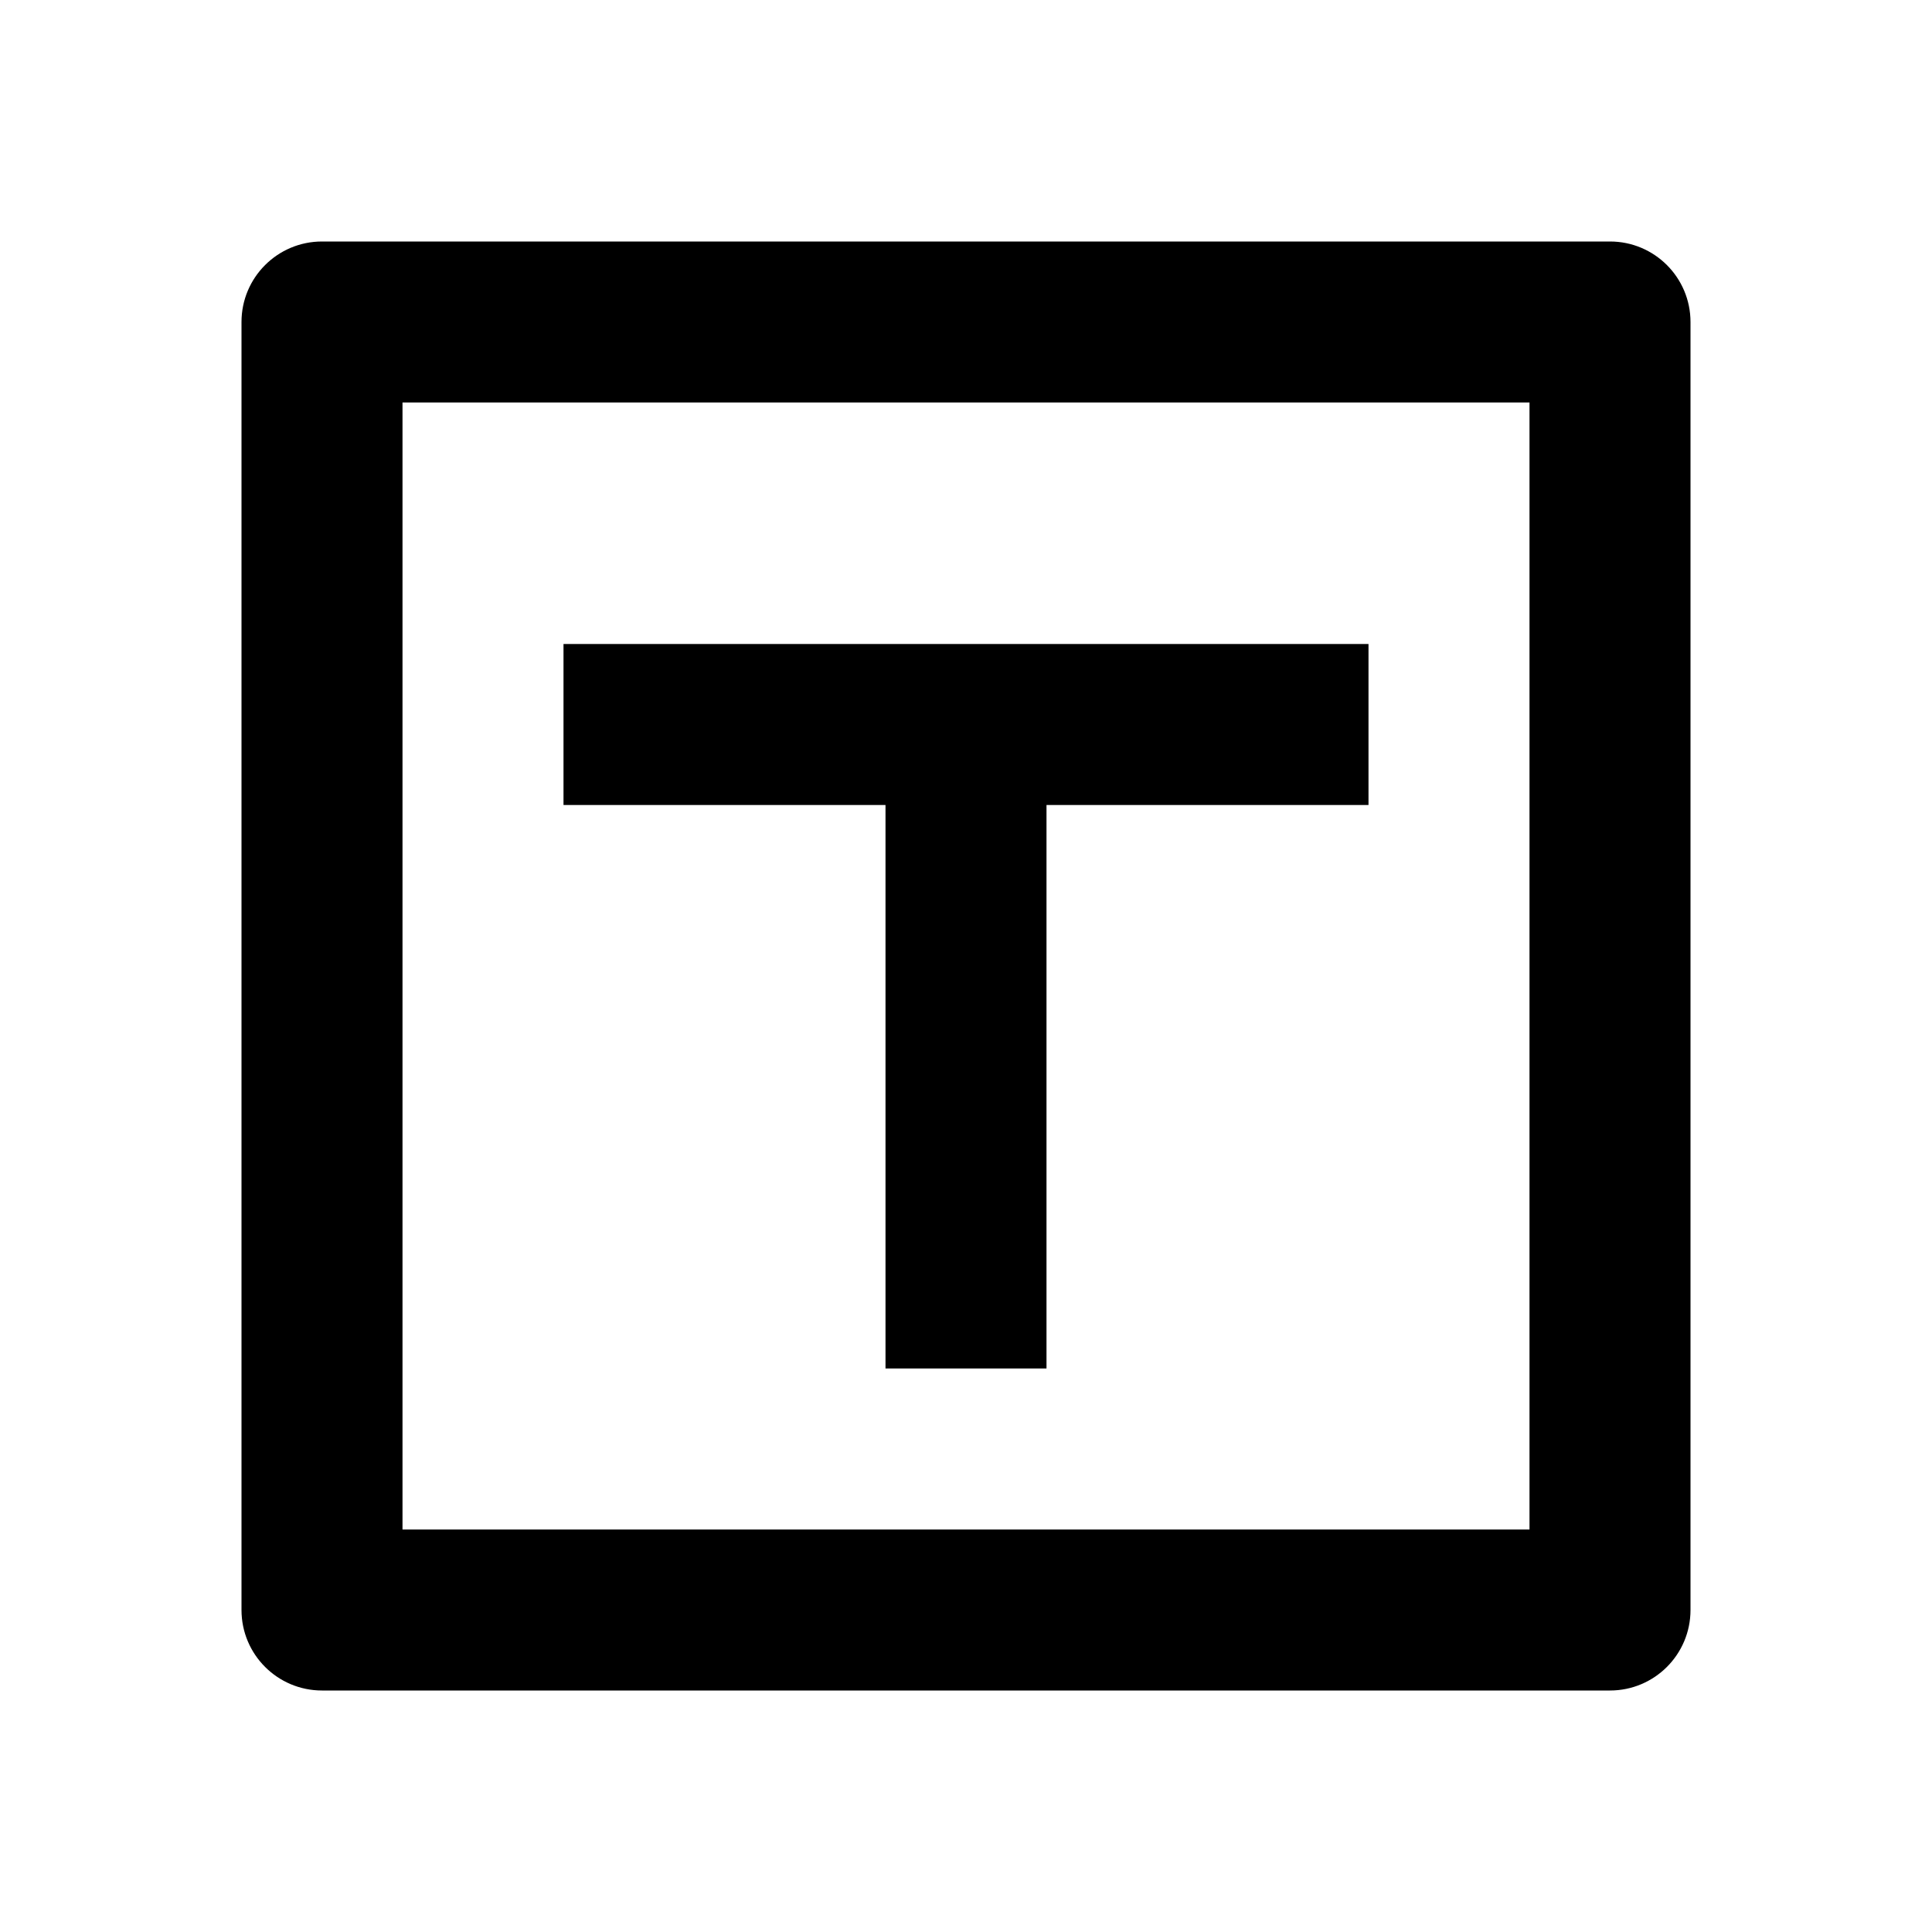
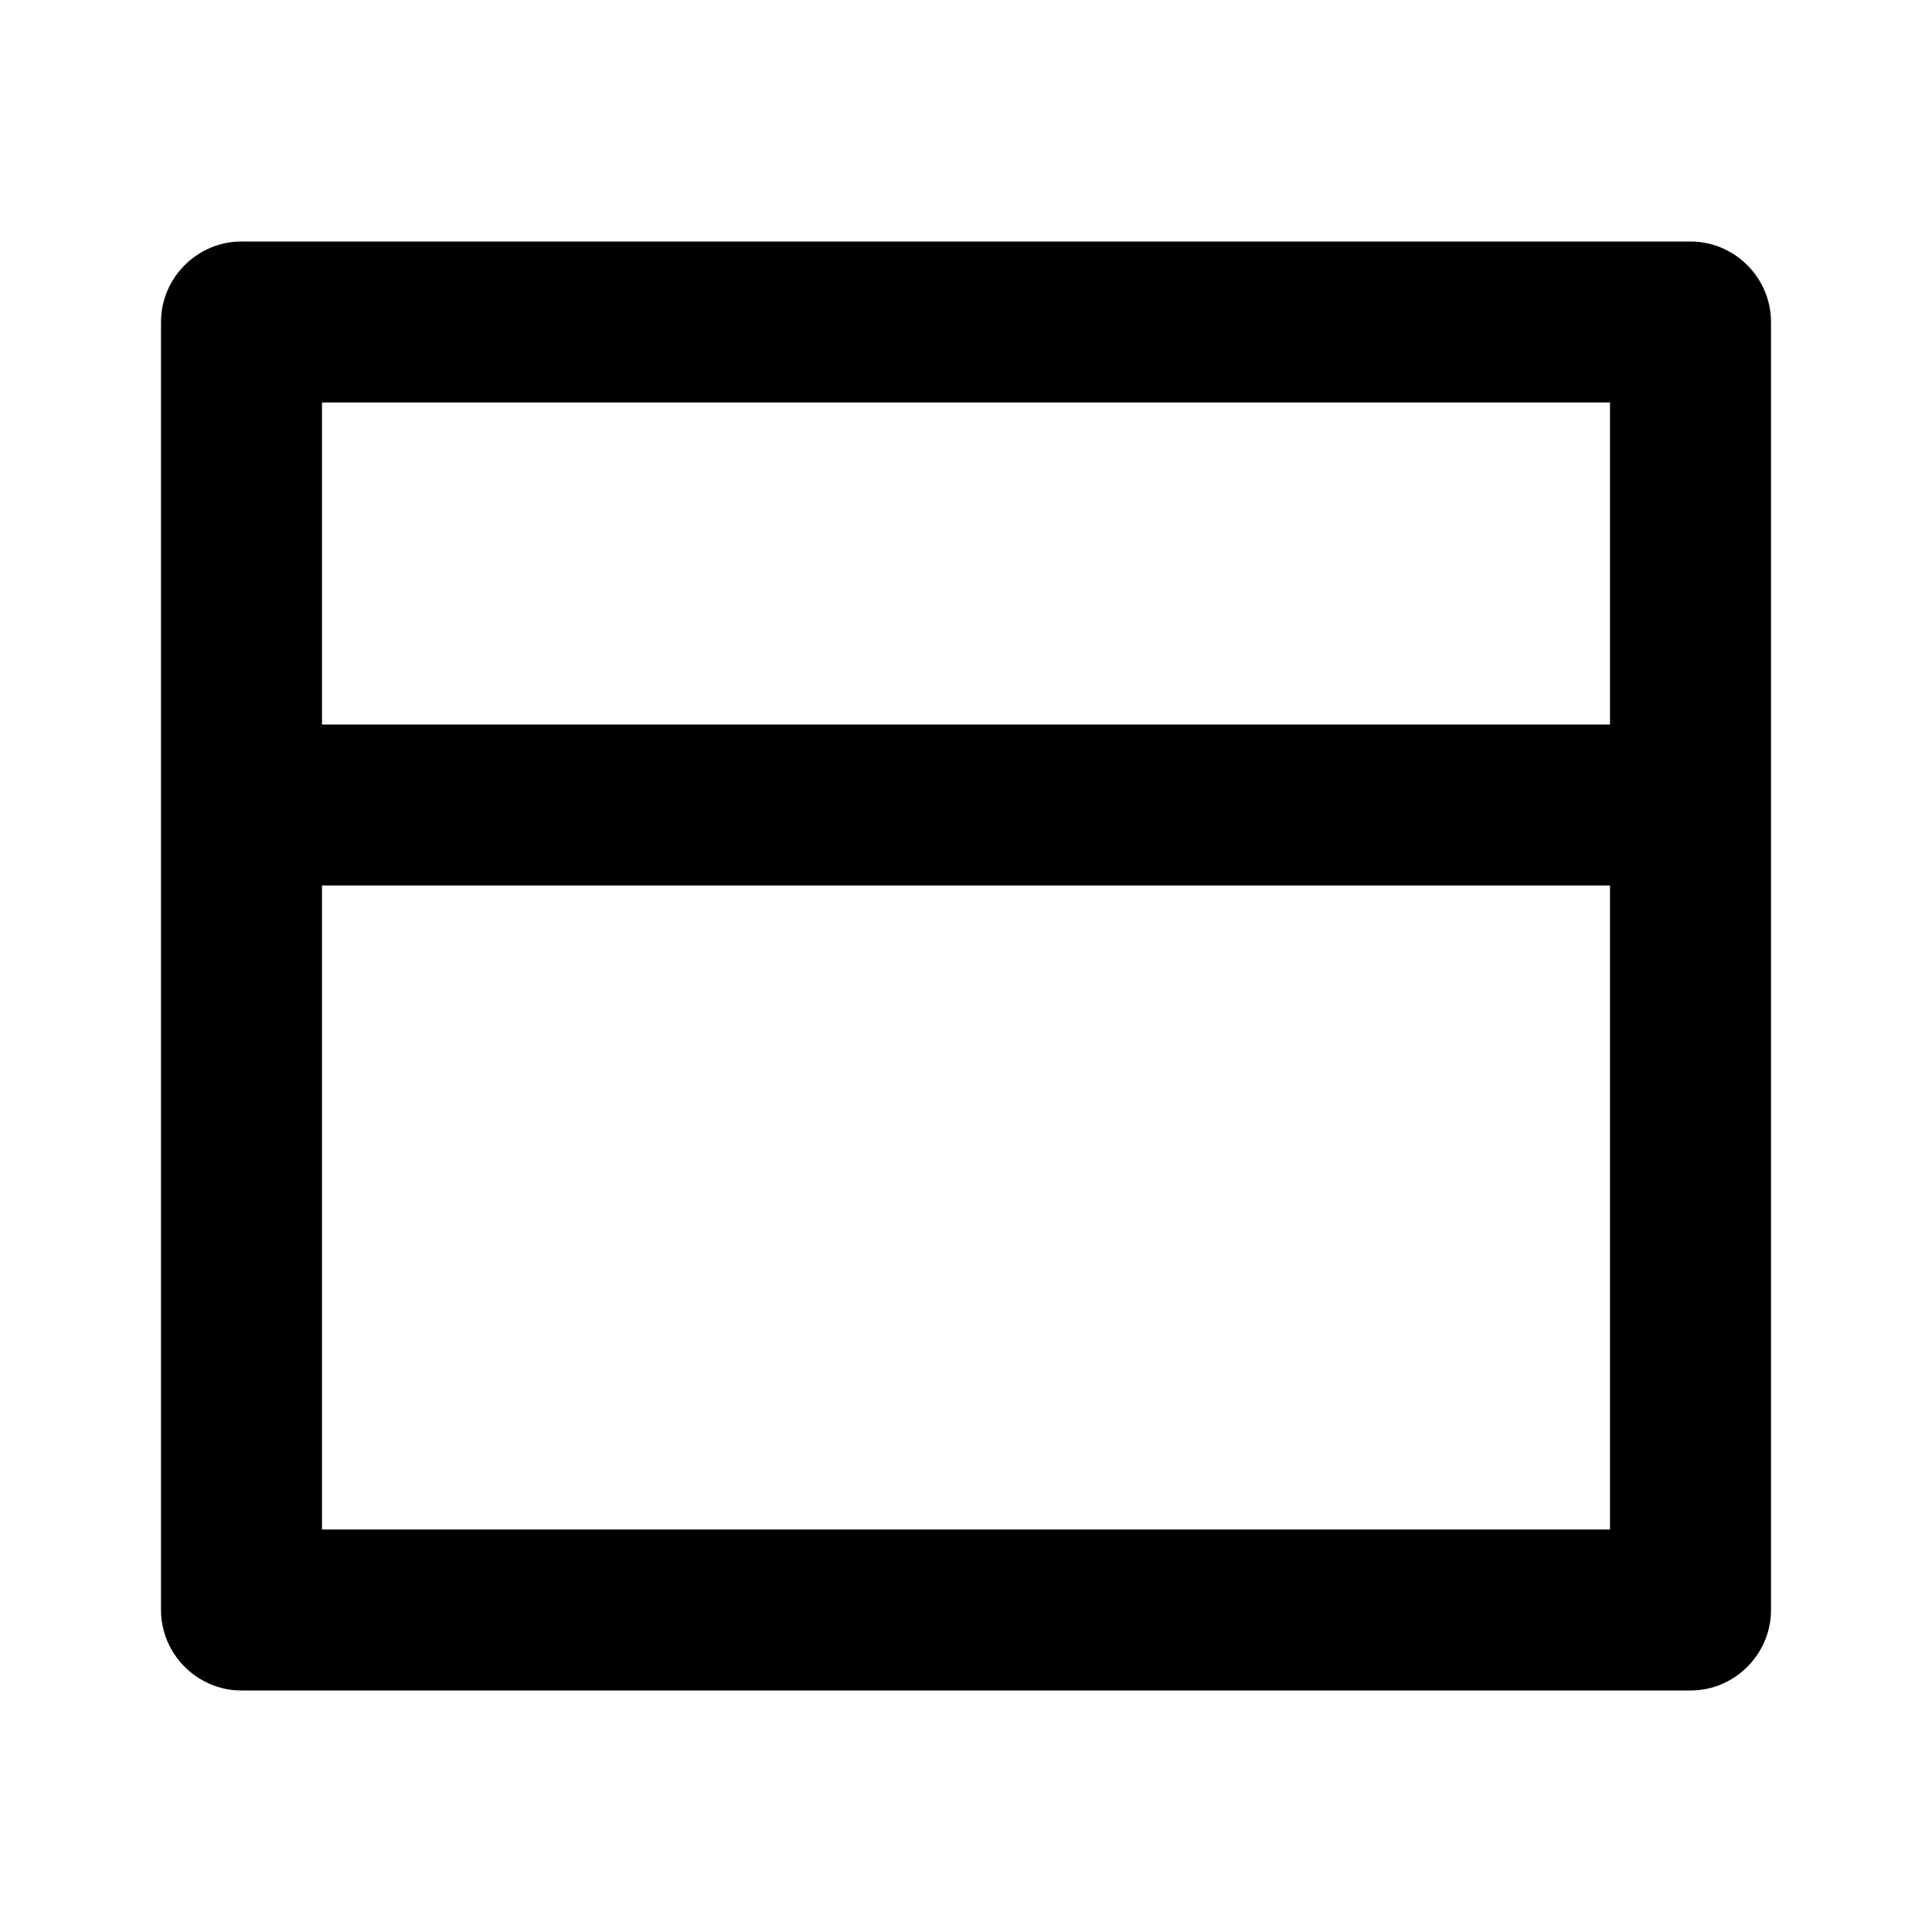
- <svg xmlns="http://www.w3.org/2000/svg" viewBox="0 0 24 24">
-   <g>
-     <path fill="none" d="M0 0h24v24H0z" />
-     <path d="M5 5v14h14V5H5zM4 3h16a1 1 0 0 1 1 1v16a1 1 0 0 1-1 1H4a1 1 0 0 1-1-1V4a1 1 0 0 1 1-1zm9 7v7h-2v-7H7V8h10v2h-4z" />
-   </g>
+ <svg xmlns="http://www.w3.org/2000/svg" clip-rule="evenodd" fill-rule="evenodd" stroke-linejoin="round" stroke-miterlimit="2" viewBox="0 0 24 24">
+   <path d="m0 0h24v24h-24z" fill="none" />
+   <path d="m3 3h18c.549 0 1 .451 1 1v16c0 .549-.451 1-1 1h-18c-.549 0-1-.451-1-1v-16c0-.549.451-1 1-1zm17 8h-16v8h16zm0-2v-4h-16v4z" fill-rule="nonzero" />
</svg>
